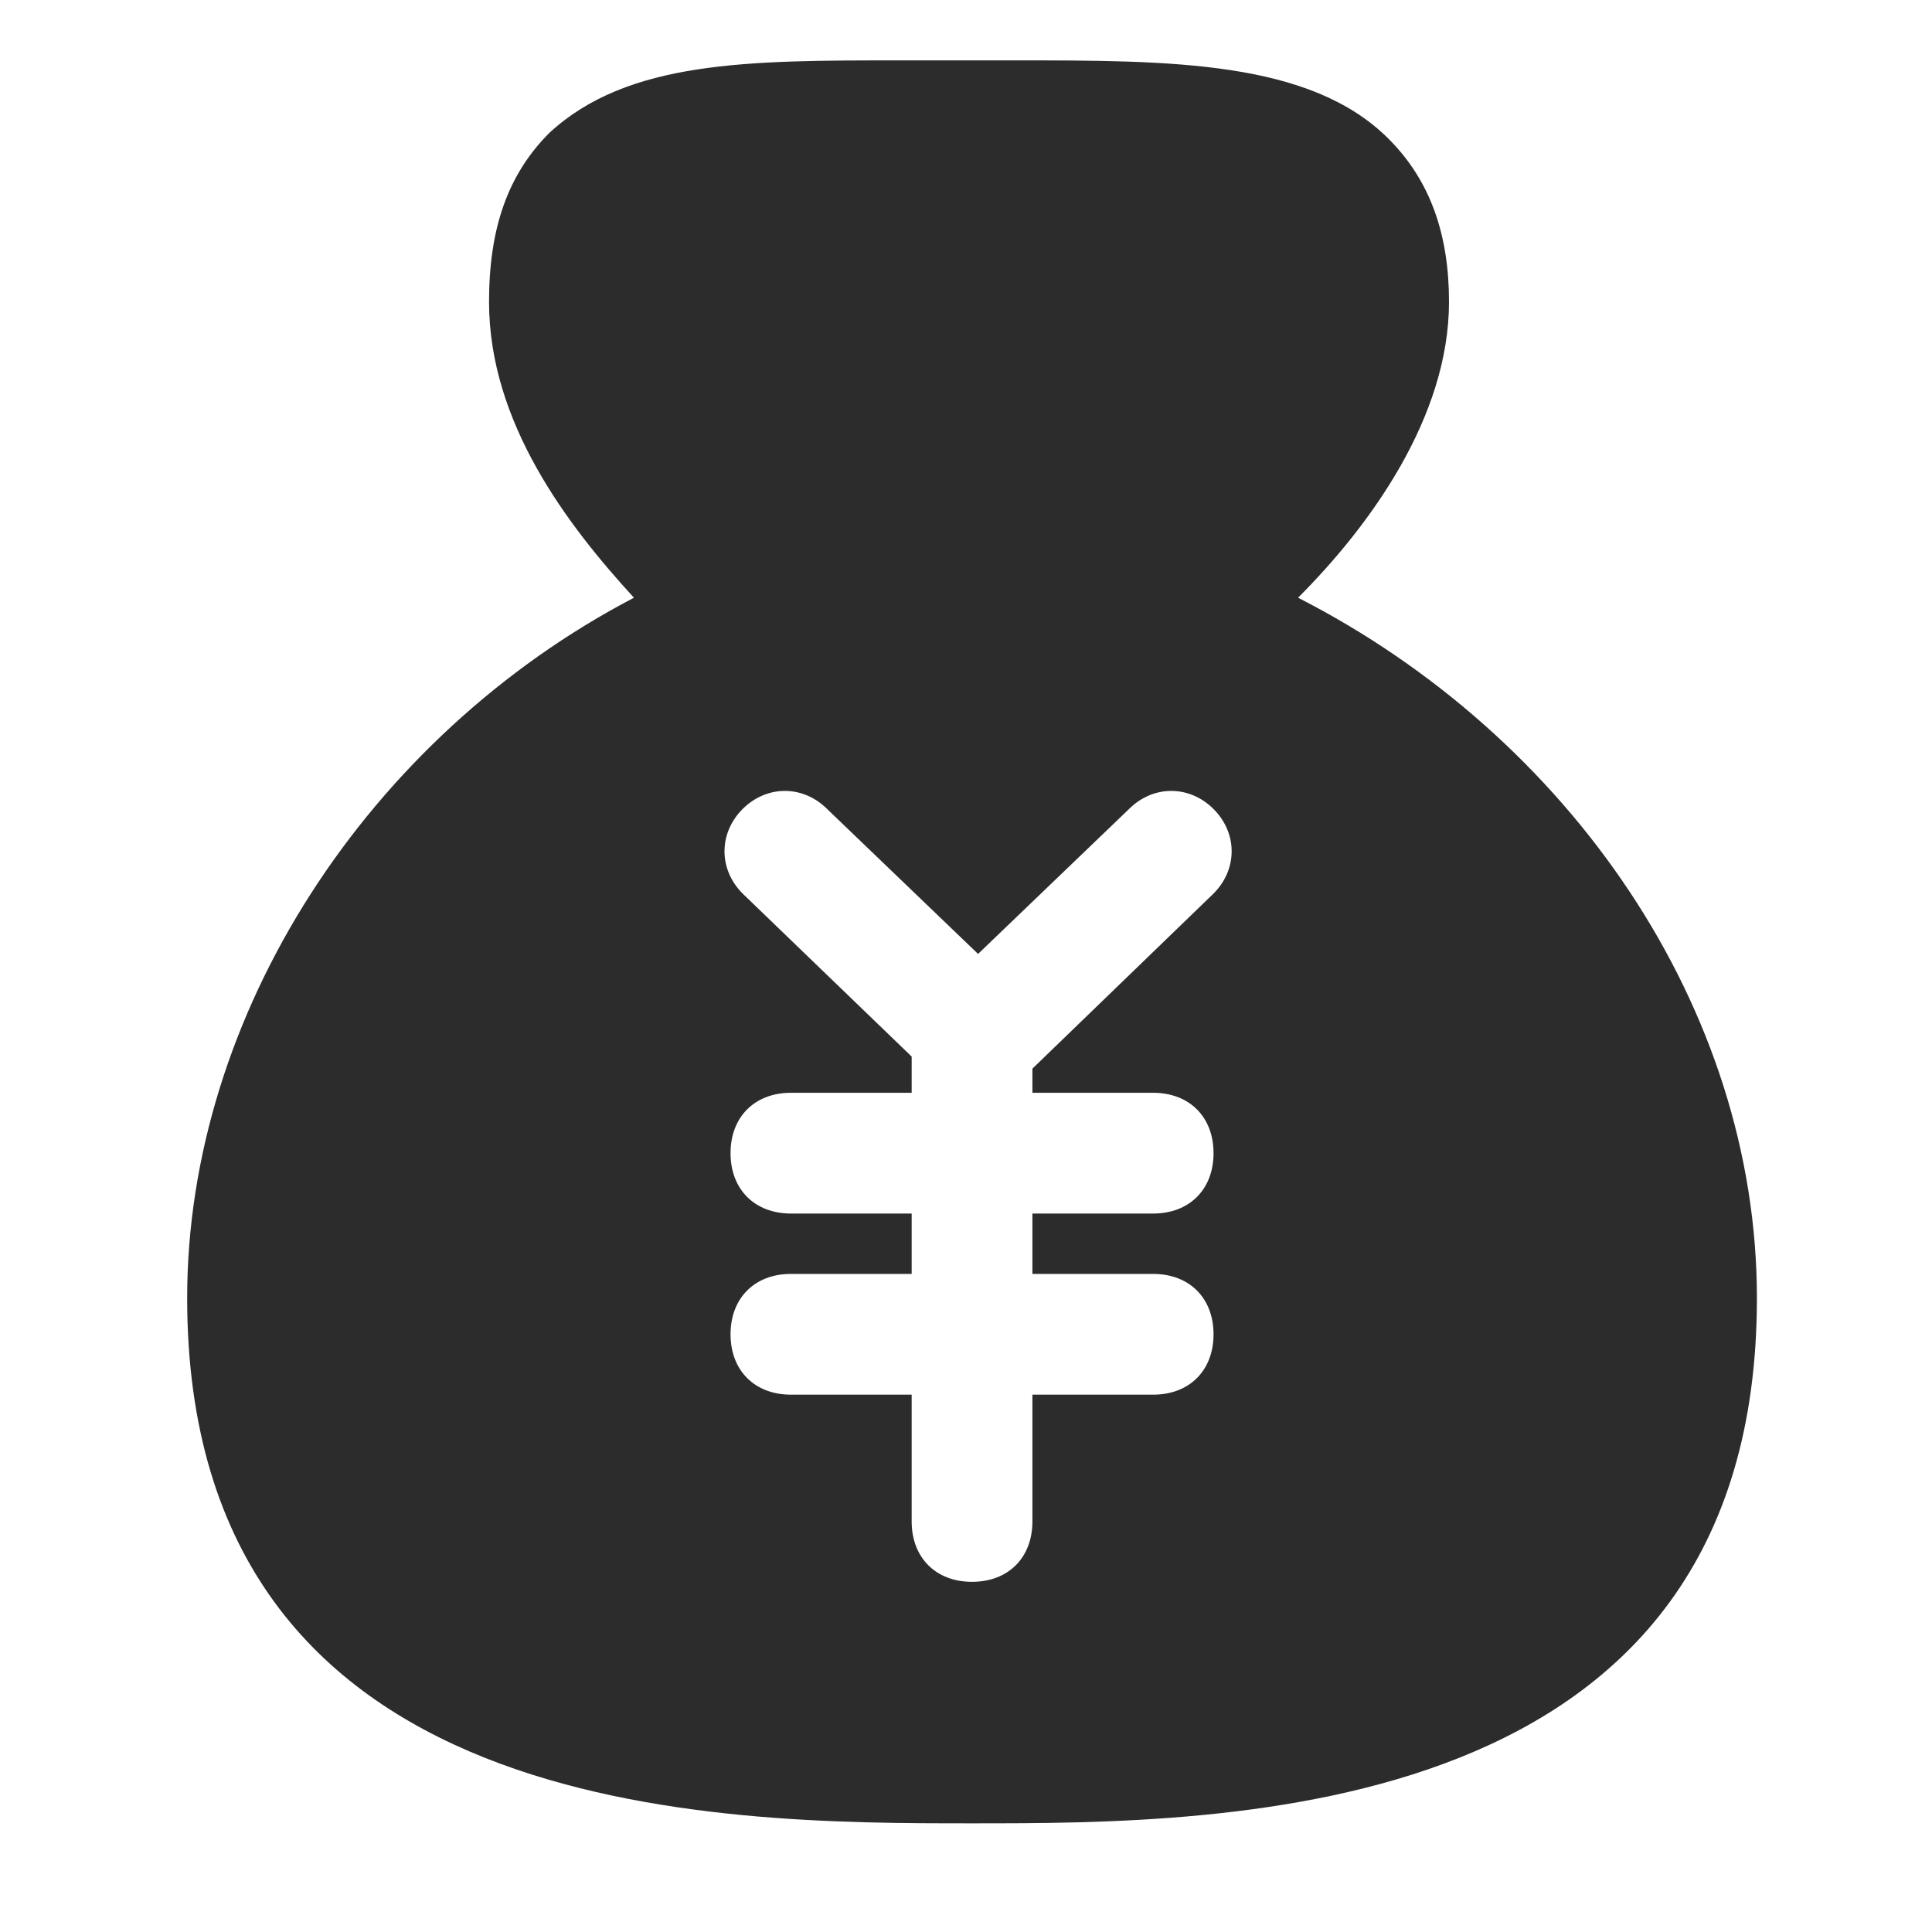
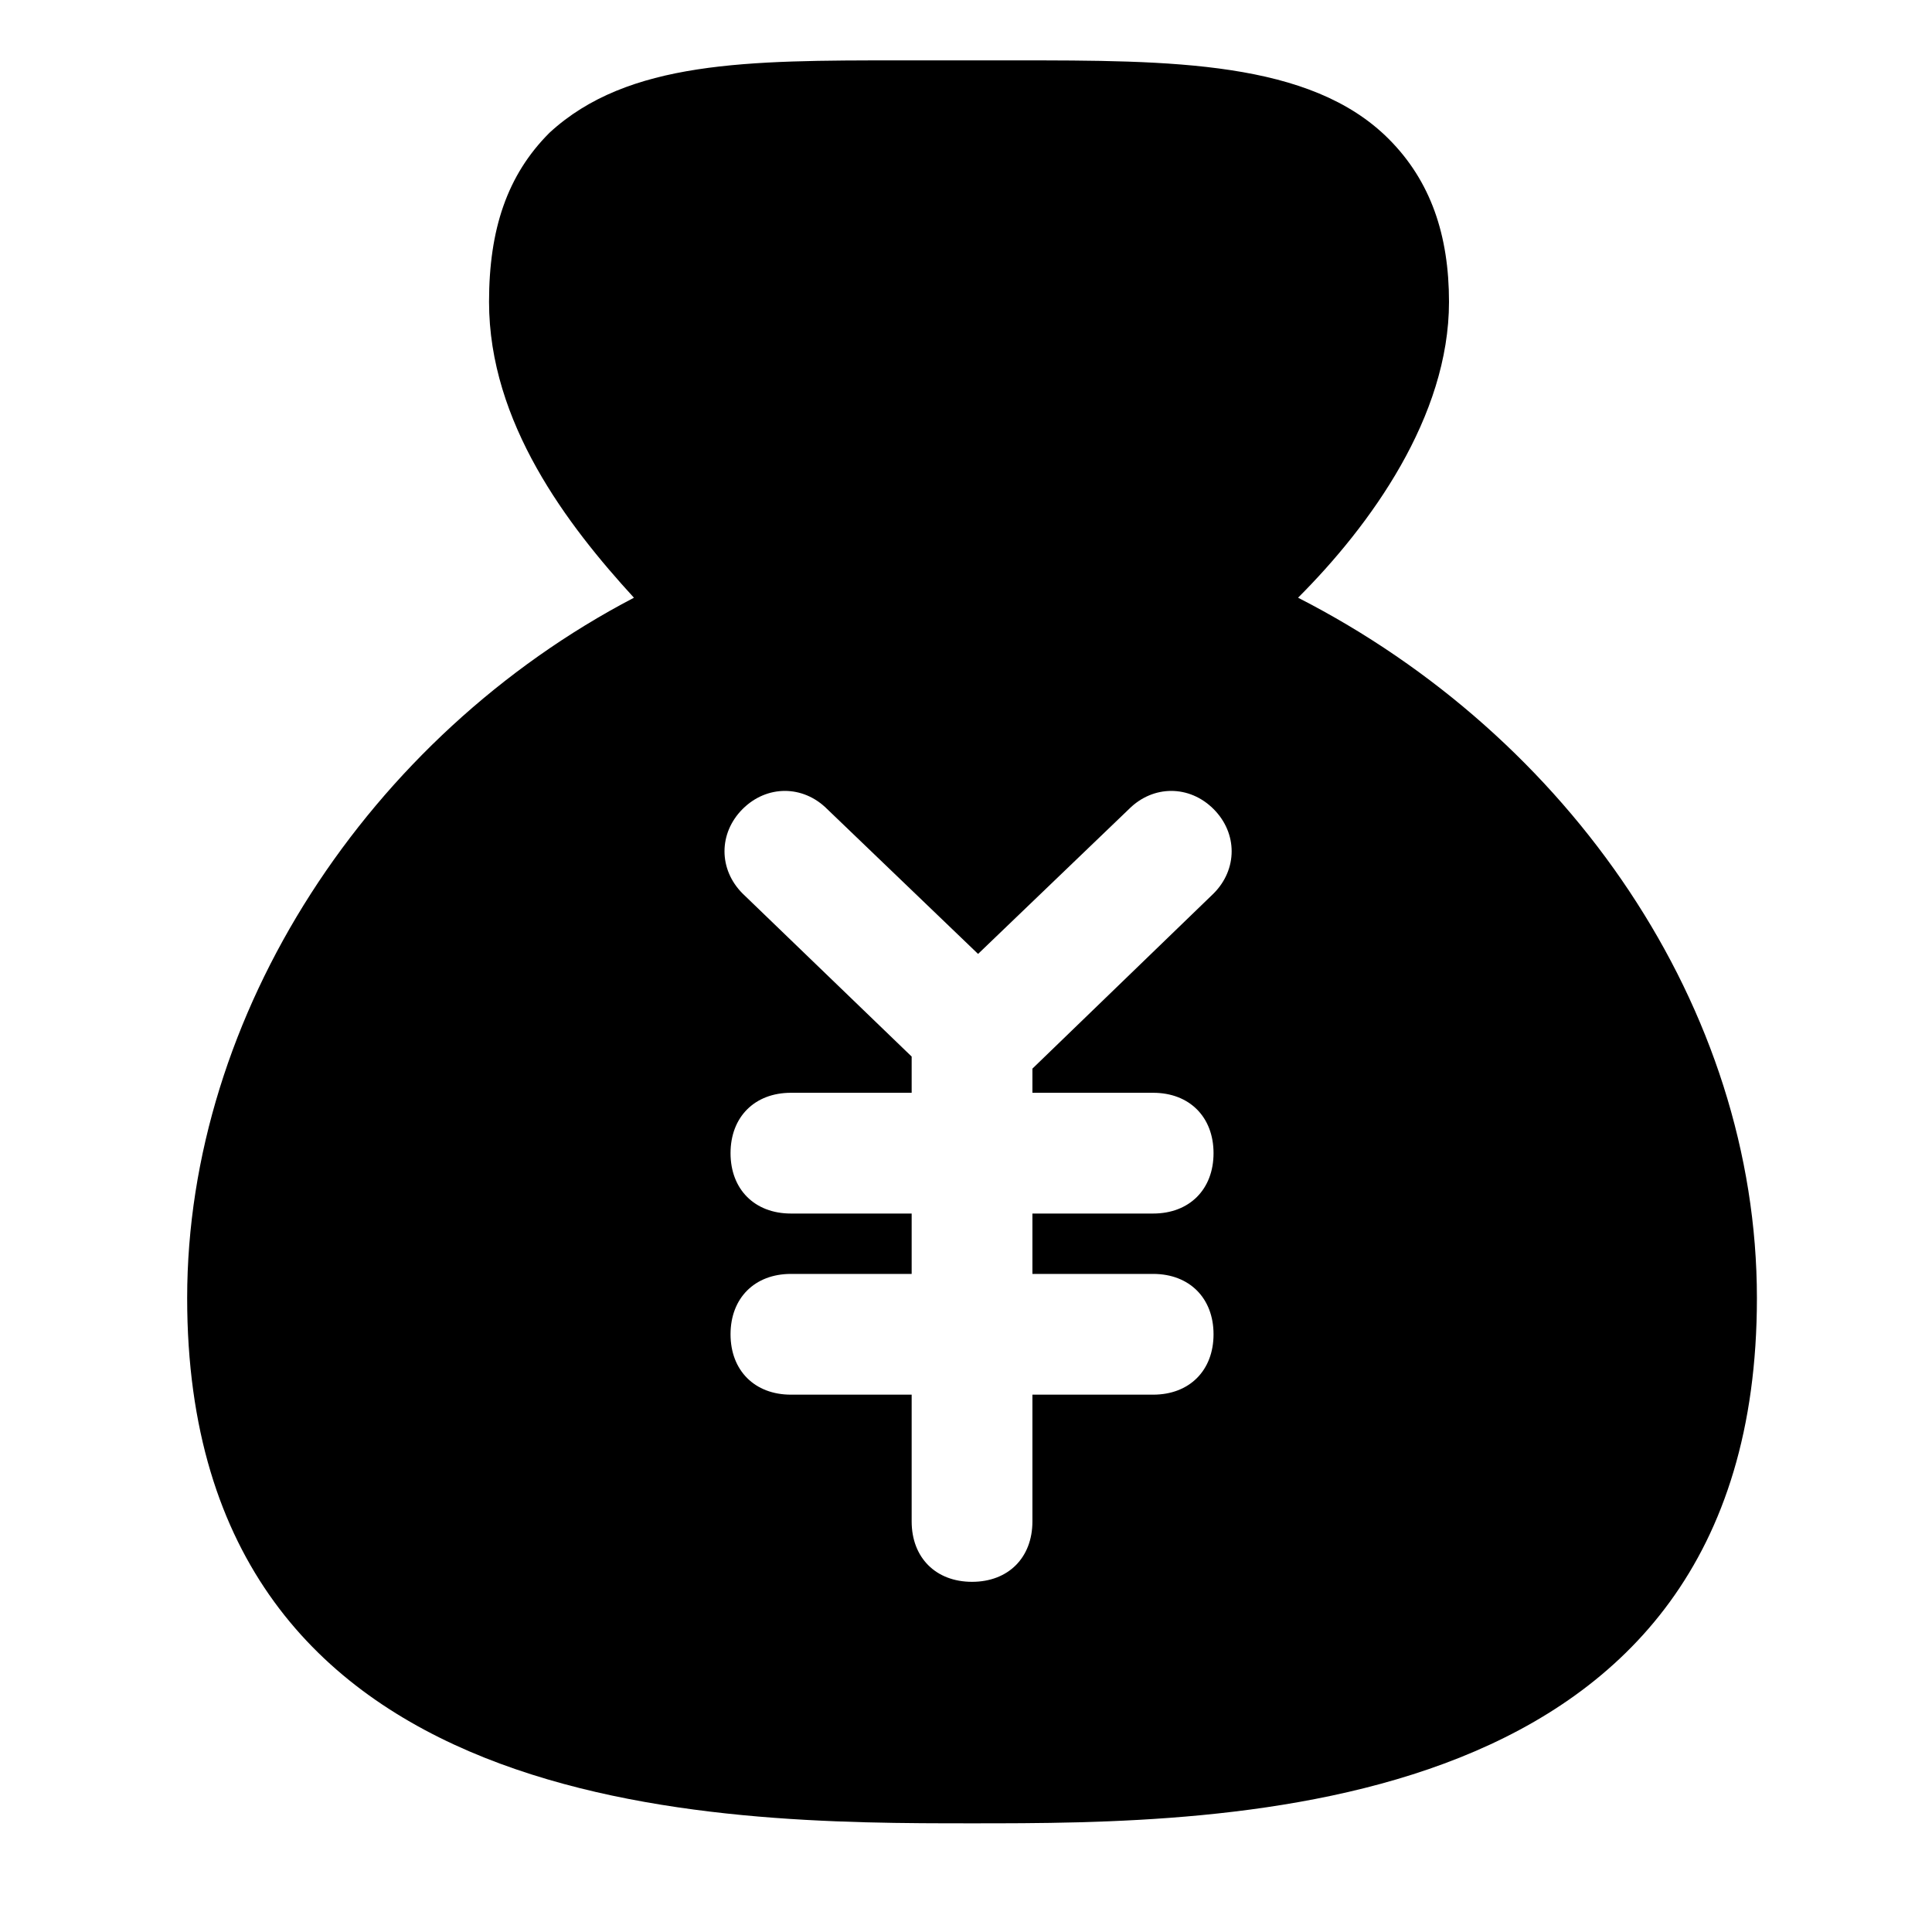
<svg xmlns="http://www.w3.org/2000/svg" t="1646816485562" class="icon" viewBox="0 0 1024 1024" version="1.1" p-id="4458" width="200" height="200">
  <defs>
    <style type="text/css" />
  </defs>
-   <path d="M688 316.8C726.4 278.4 768 220.8 768 160c0-35.2-9.6-64-32-86.4C694.4 32 620.8 32 537.6 32l-22.4 0c-12.8 0-25.6 0-38.4 0C396.8 32 332.8 32 291.2 70.4c-22.4 22.4-32 51.2-32 89.6 0 64 41.6 118.4 76.8 156.8-140.8 73.6-236.8 220.8-236.8 371.2 0 278.4 281.6 278.4 416 278.4s416 0 416-278.4C931.2 534.4 832 390.4 688 316.8zM611.2 579.2c19.2 0 32 12.8 32 32s-12.8 32-32 32l-64 0 0 32 64 0c19.2 0 32 12.8 32 32s-12.8 32-32 32l-64 0 0 67.2c0 19.2-12.8 32-32 32s-32-12.8-32-32l0-67.2-64 0c-19.2 0-32-12.8-32-32s12.8-32 32-32l64 0 0-32-64 0c-19.2 0-32-12.8-32-32s12.8-32 32-32l64 0 0-19.2-89.6-86.4c-12.8-12.8-12.8-32 0-44.8 12.8-12.8 32-12.8 44.8 0l80 76.8 80-76.8c12.8-12.8 32-12.8 44.8 0 12.8 12.8 12.8 32 0 44.8l-96 92.8 0 12.8L611.2 579.2z" p-id="4459" fill="#2c2c2c" />
+   <path d="M688 316.8C726.4 278.4 768 220.8 768 160c0-35.2-9.6-64-32-86.4C694.4 32 620.8 32 537.6 32l-22.4 0c-12.8 0-25.6 0-38.4 0C396.8 32 332.8 32 291.2 70.4c-22.4 22.4-32 51.2-32 89.6 0 64 41.6 118.4 76.8 156.8-140.8 73.6-236.8 220.8-236.8 371.2 0 278.4 281.6 278.4 416 278.4s416 0 416-278.4C931.2 534.4 832 390.4 688 316.8zM611.2 579.2c19.2 0 32 12.8 32 32s-12.8 32-32 32l-64 0 0 32 64 0c19.2 0 32 12.8 32 32s-12.8 32-32 32l-64 0 0 67.2c0 19.2-12.8 32-32 32s-32-12.8-32-32l0-67.2-64 0c-19.2 0-32-12.8-32-32s12.8-32 32-32l64 0 0-32-64 0c-19.2 0-32-12.8-32-32s12.8-32 32-32l64 0 0-19.2-89.6-86.4c-12.8-12.8-12.8-32 0-44.8 12.8-12.8 32-12.8 44.8 0l80 76.8 80-76.8c12.8-12.8 32-12.8 44.8 0 12.8 12.8 12.8 32 0 44.8l-96 92.8 0 12.8L611.2 579.2z" p-id="4459" />
</svg>
